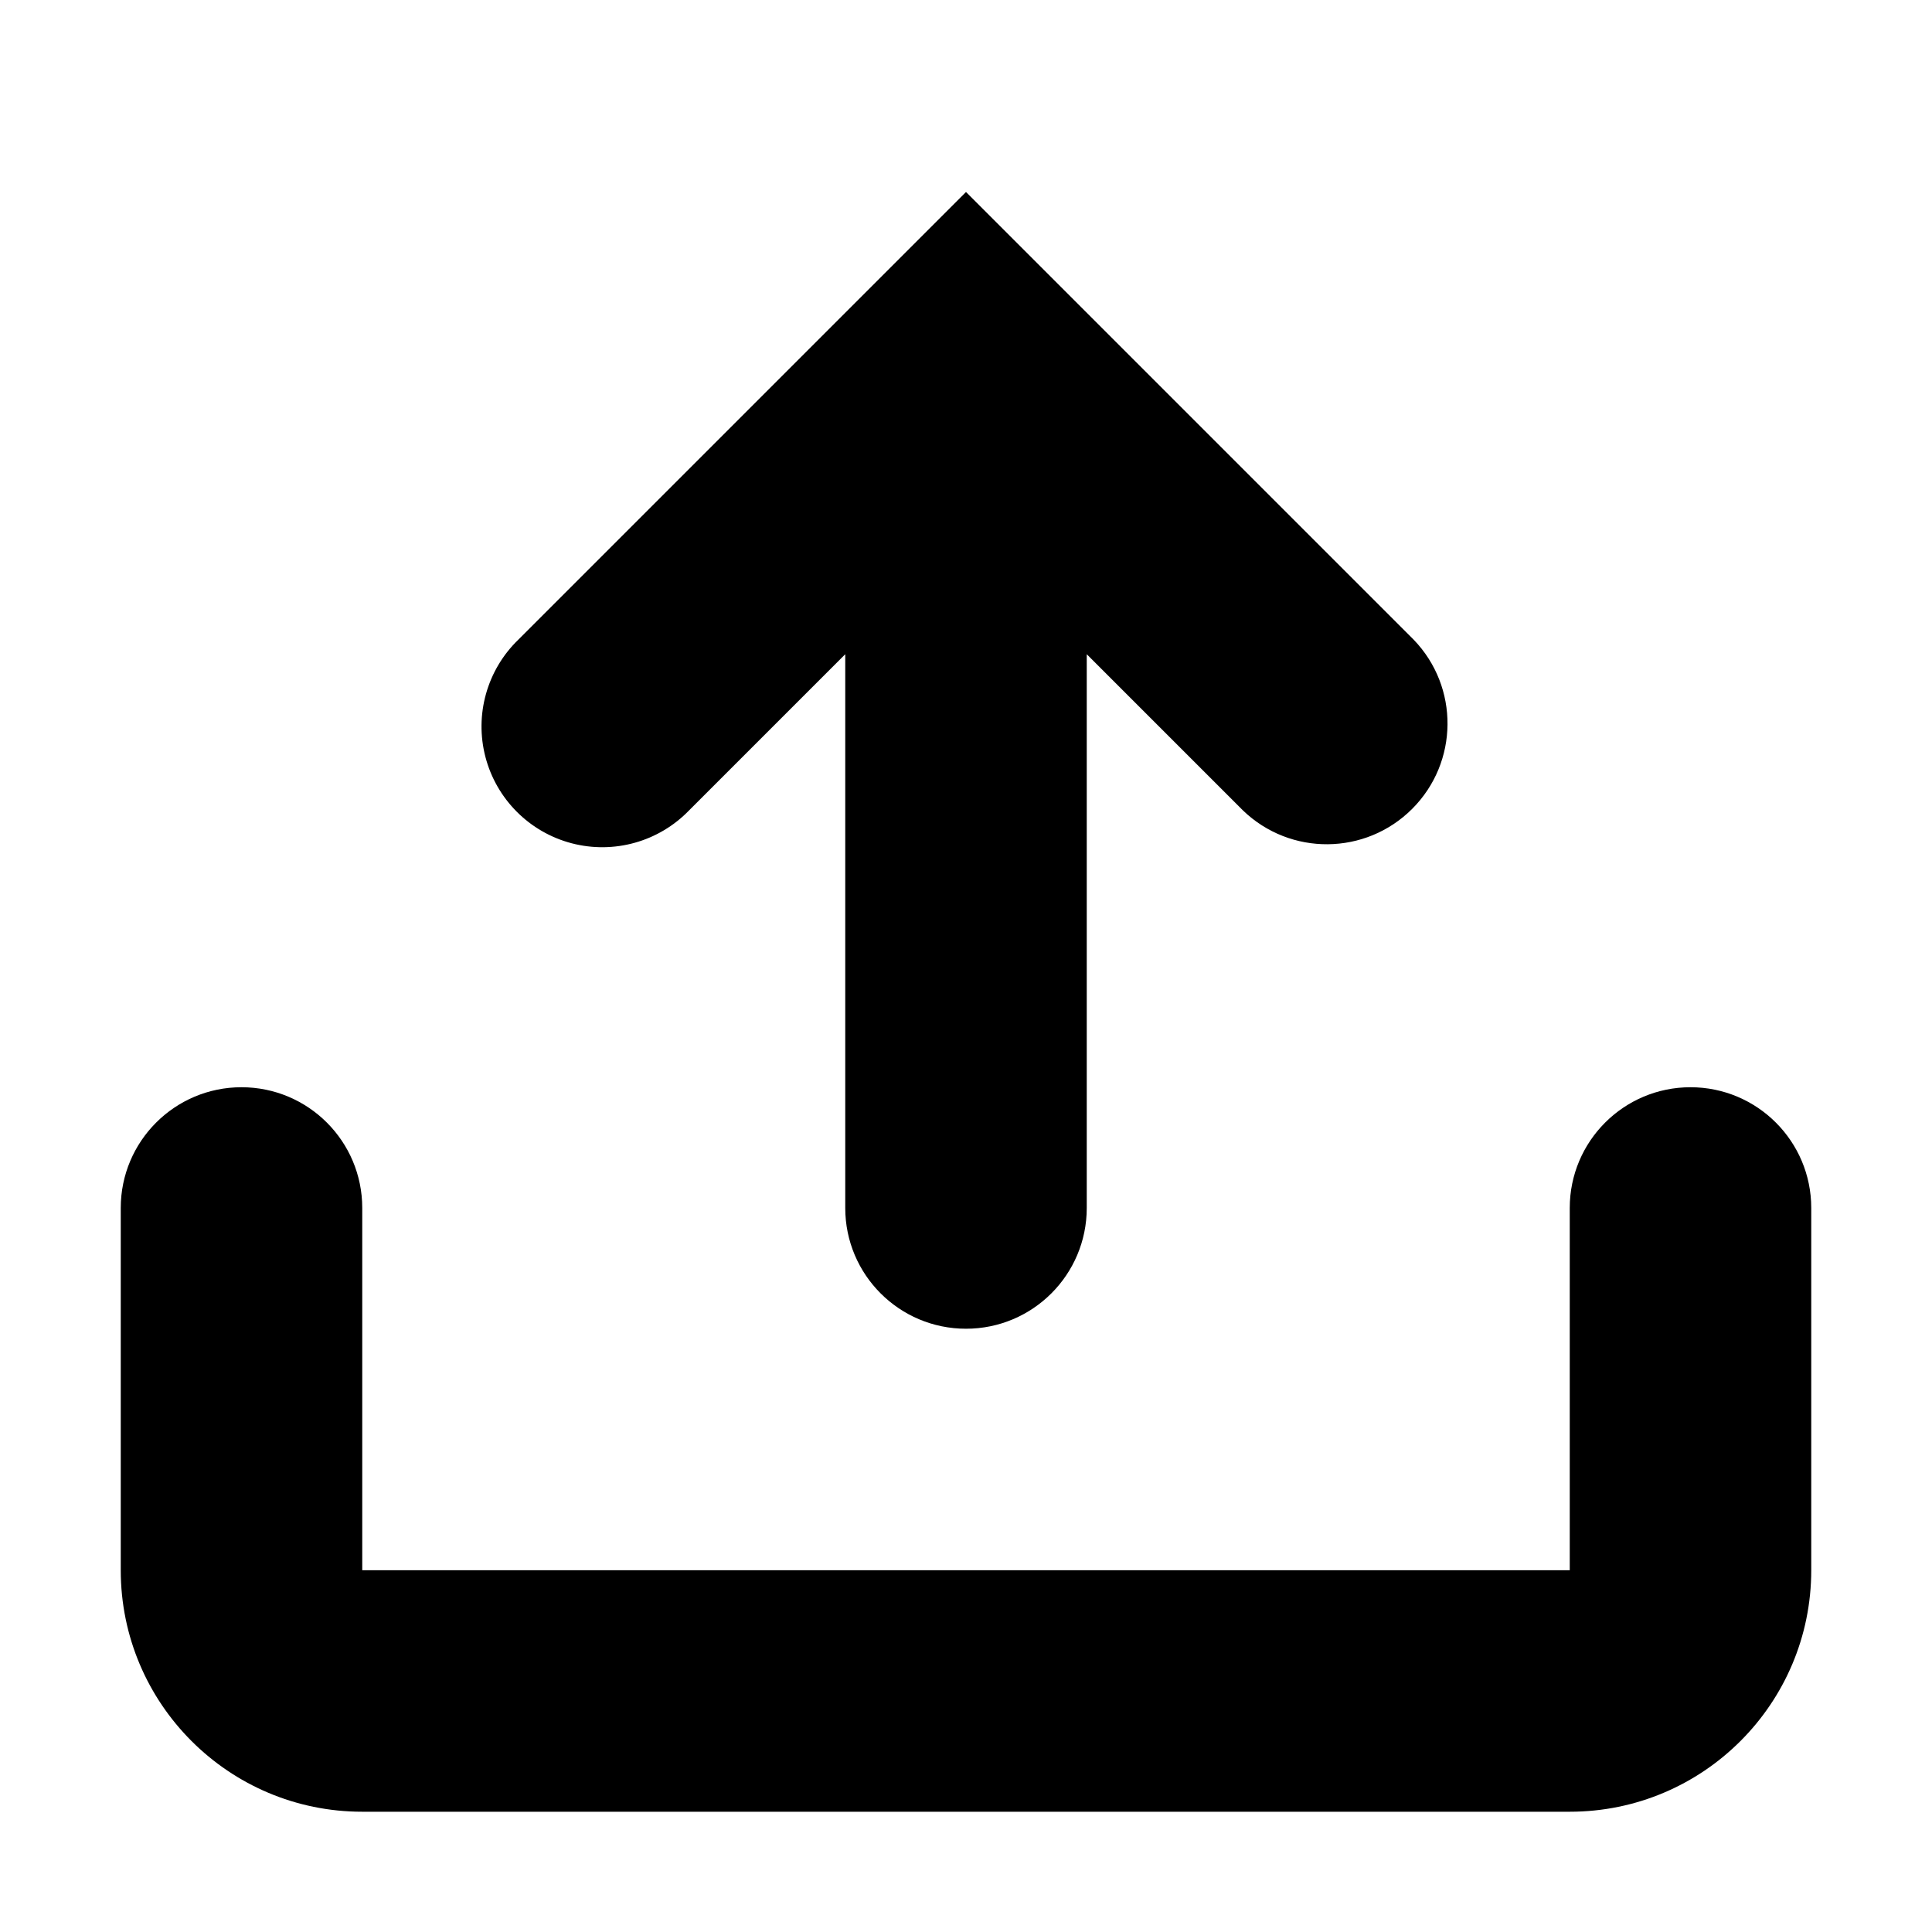
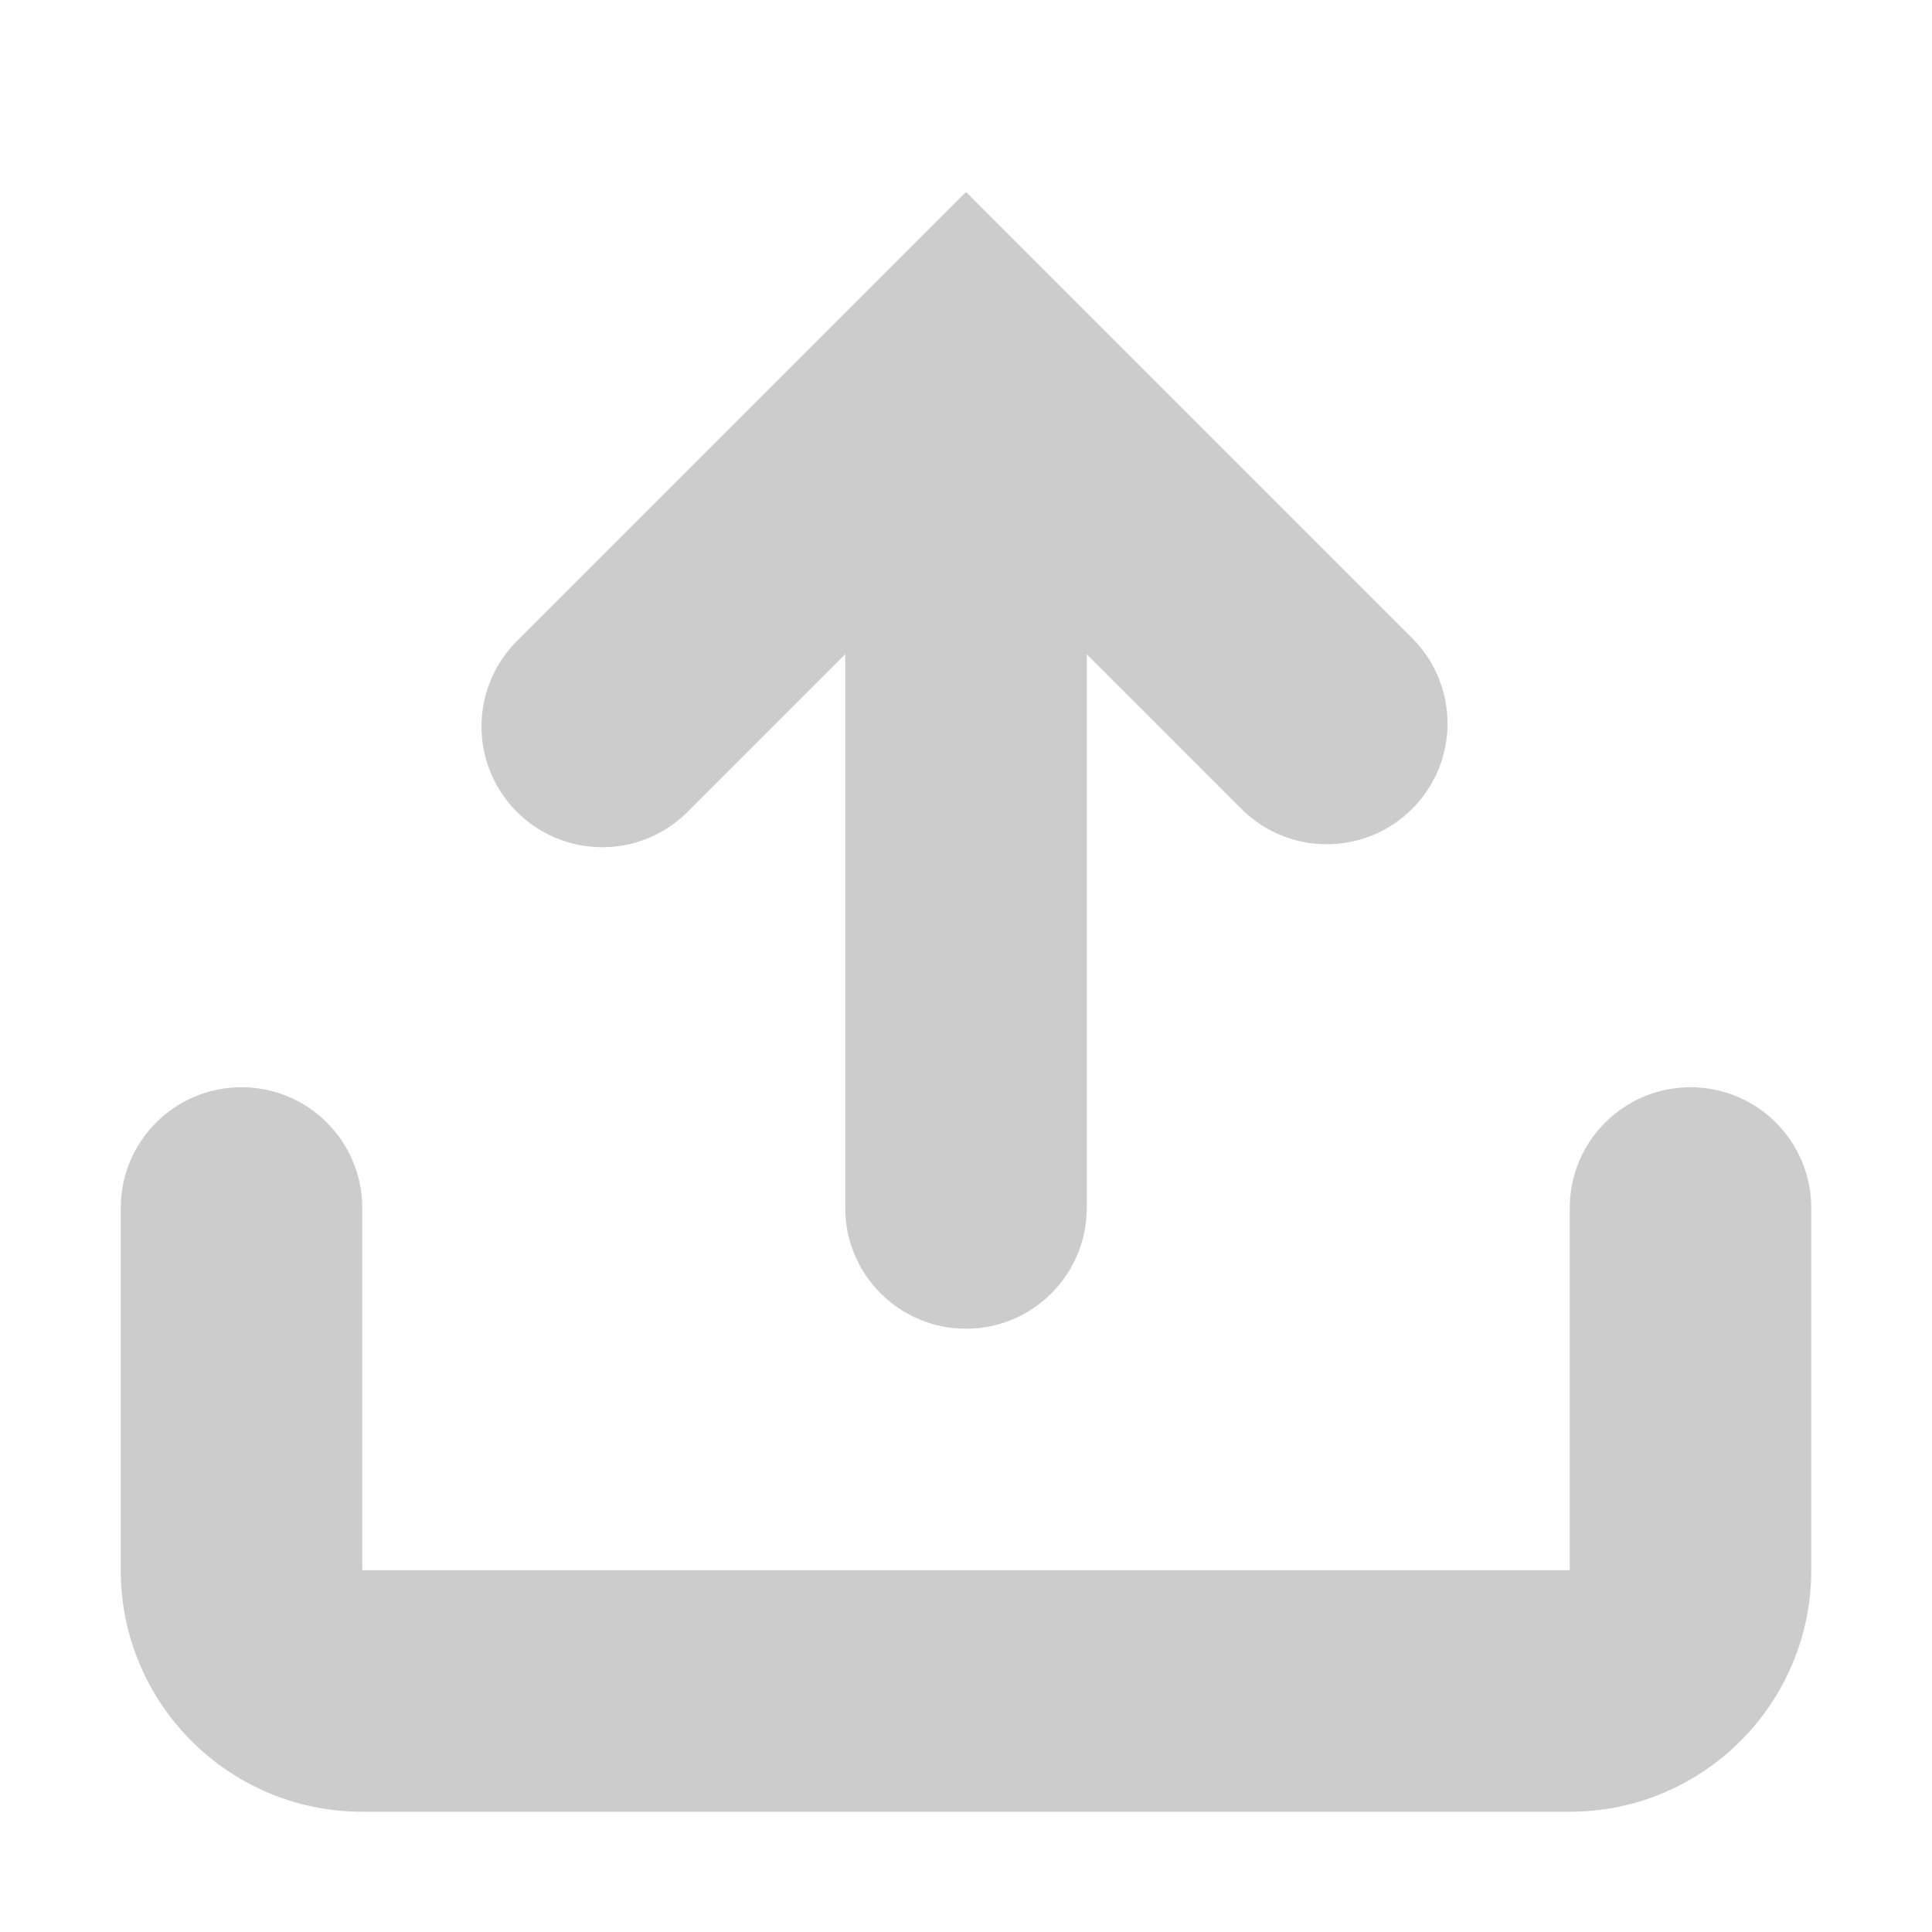
- <svg xmlns="http://www.w3.org/2000/svg" width="20pt" height="20pt" viewBox="0 0 16 16">
+ <svg xmlns="http://www.w3.org/2000/svg" width="20pt" height="20pt" viewBox="0 0 16 16" fill="#ccc">
  <path fill-rule="evenodd" d="M14 9.004a1 1 0 0 1 1 1v3a2 2 0 0 1-2 2H3a2 2 0 0 1-2-2v-3a1 1 0 1 1 2 0v3h10v-3a1 1 0 0 1 1-1zM8 1.59l3.707 3.707a1 1 0 0 1-1.414 1.414L9 5.418v4.586a1 1 0 1 1-2 0V5.418L5.707 6.711a1 1 0 1 1-1.414-1.414L8 1.59z" />
</svg>
